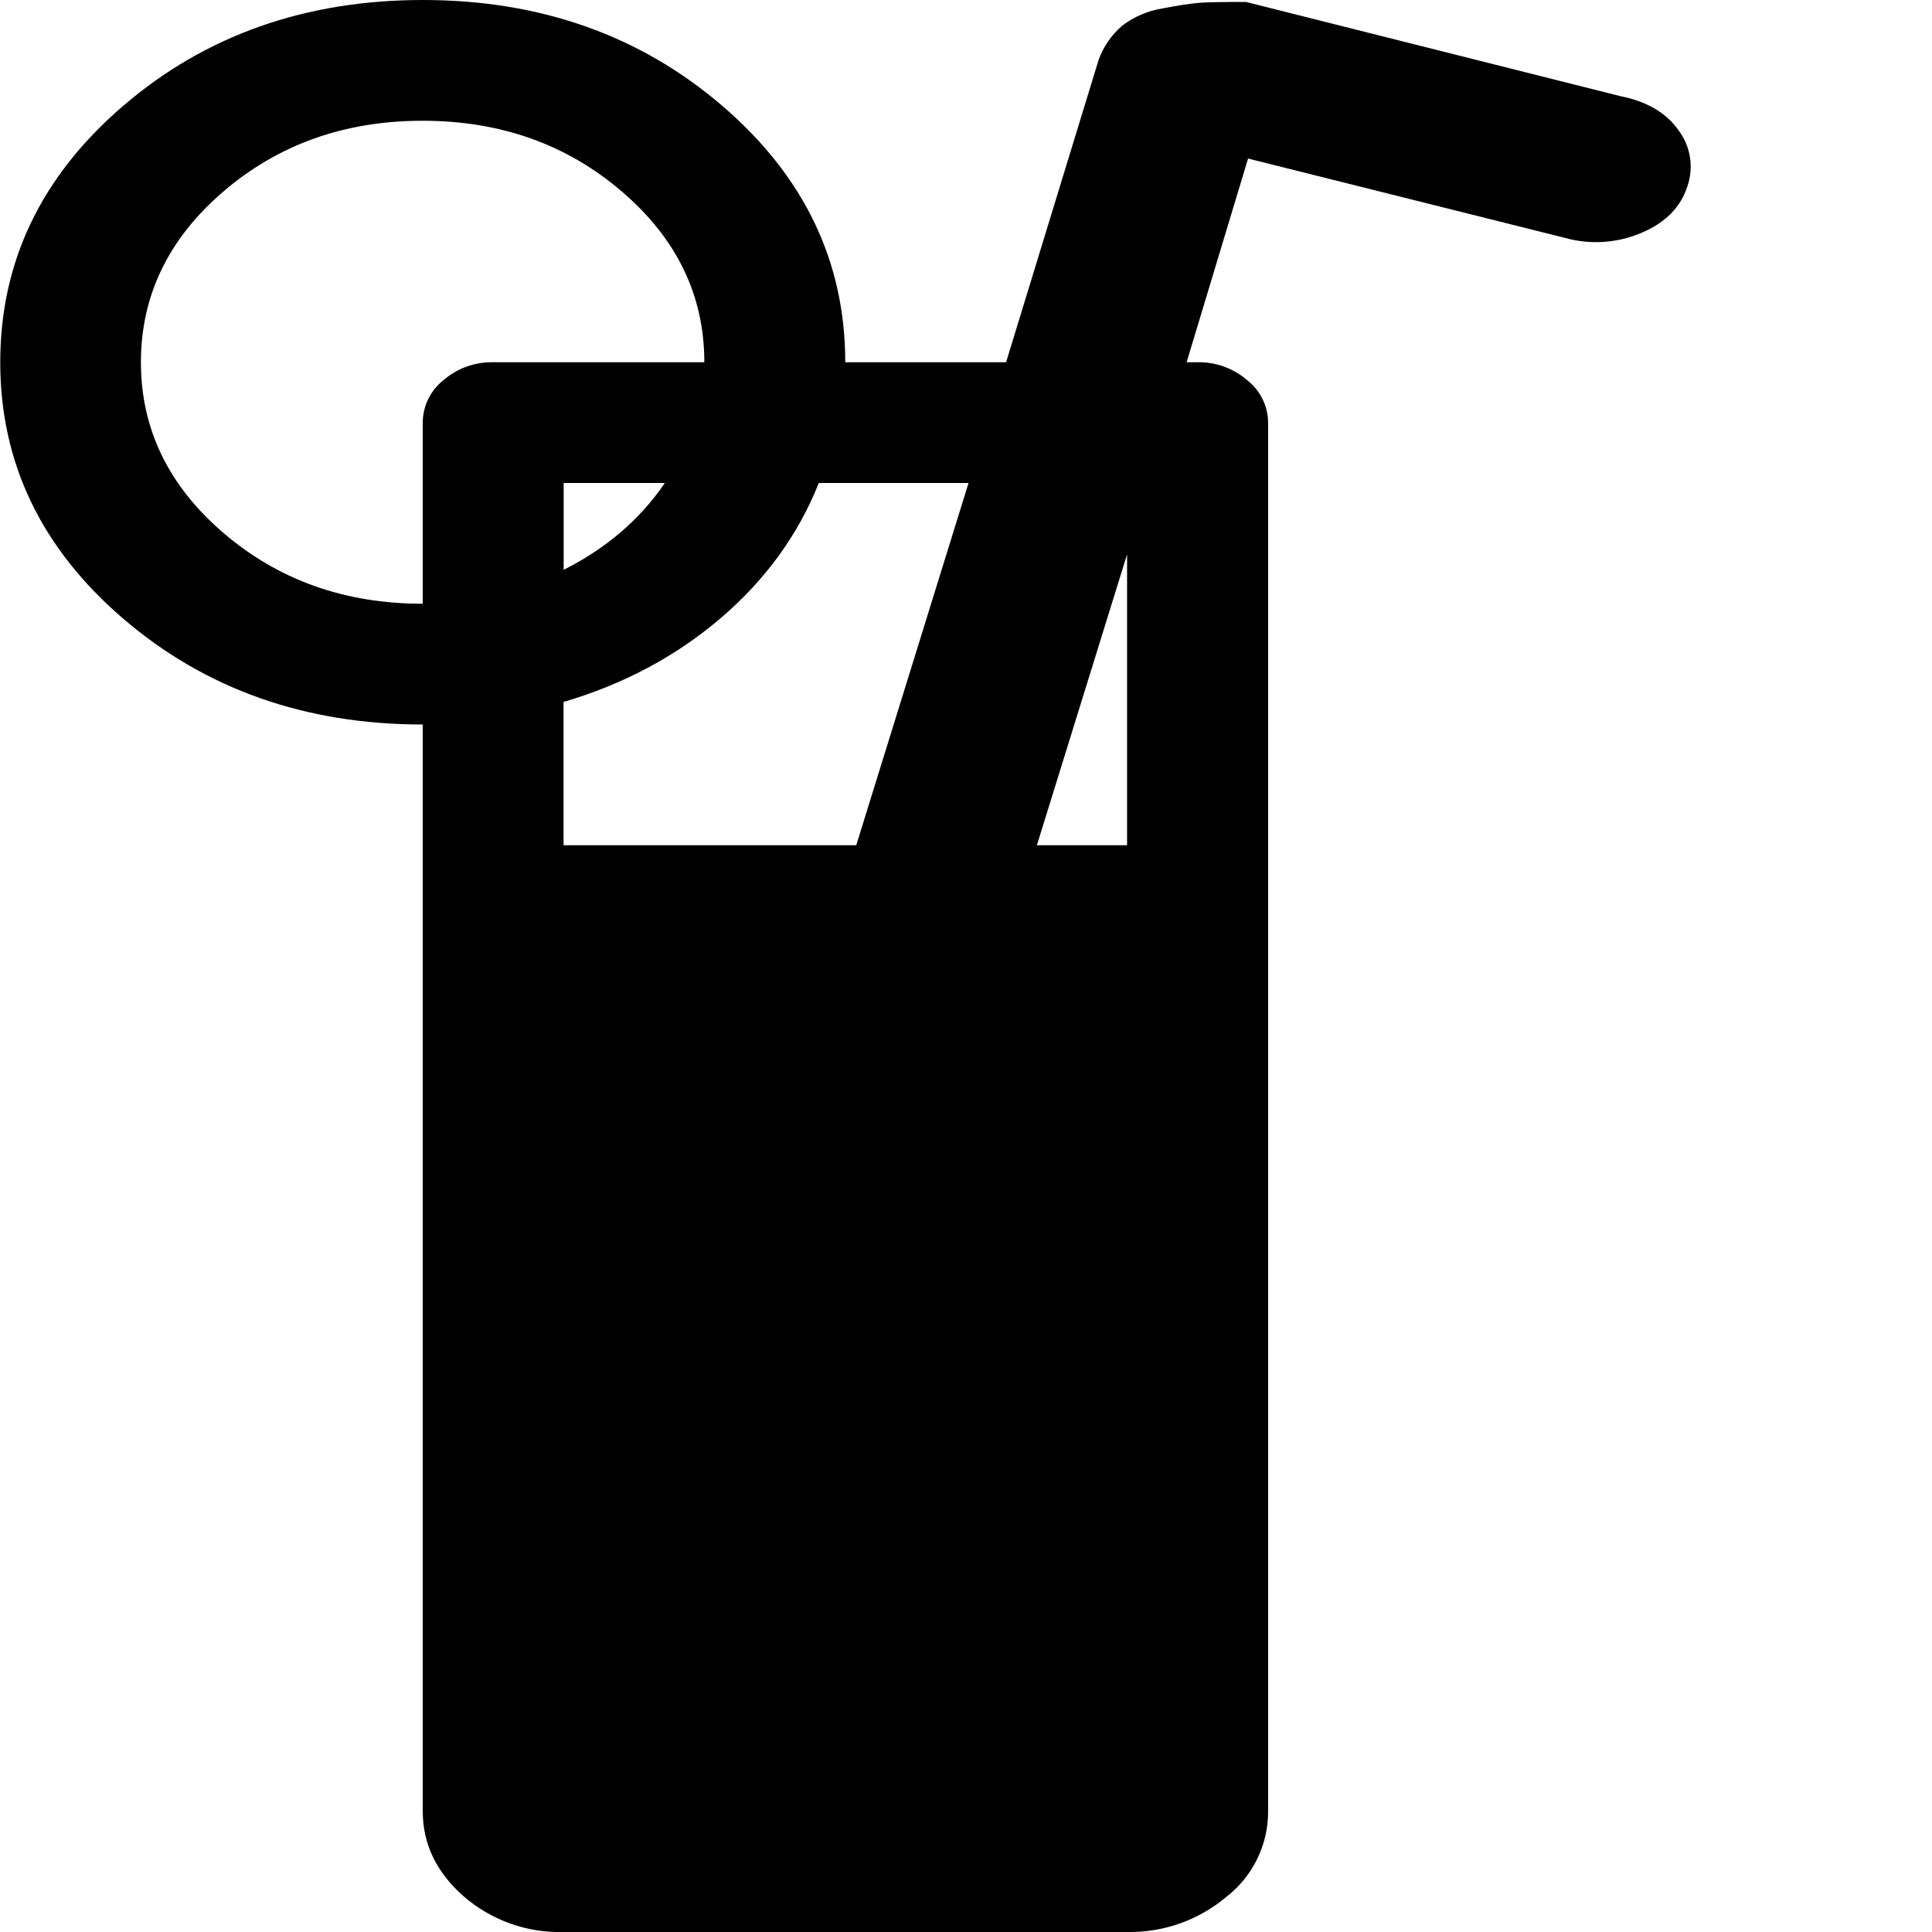
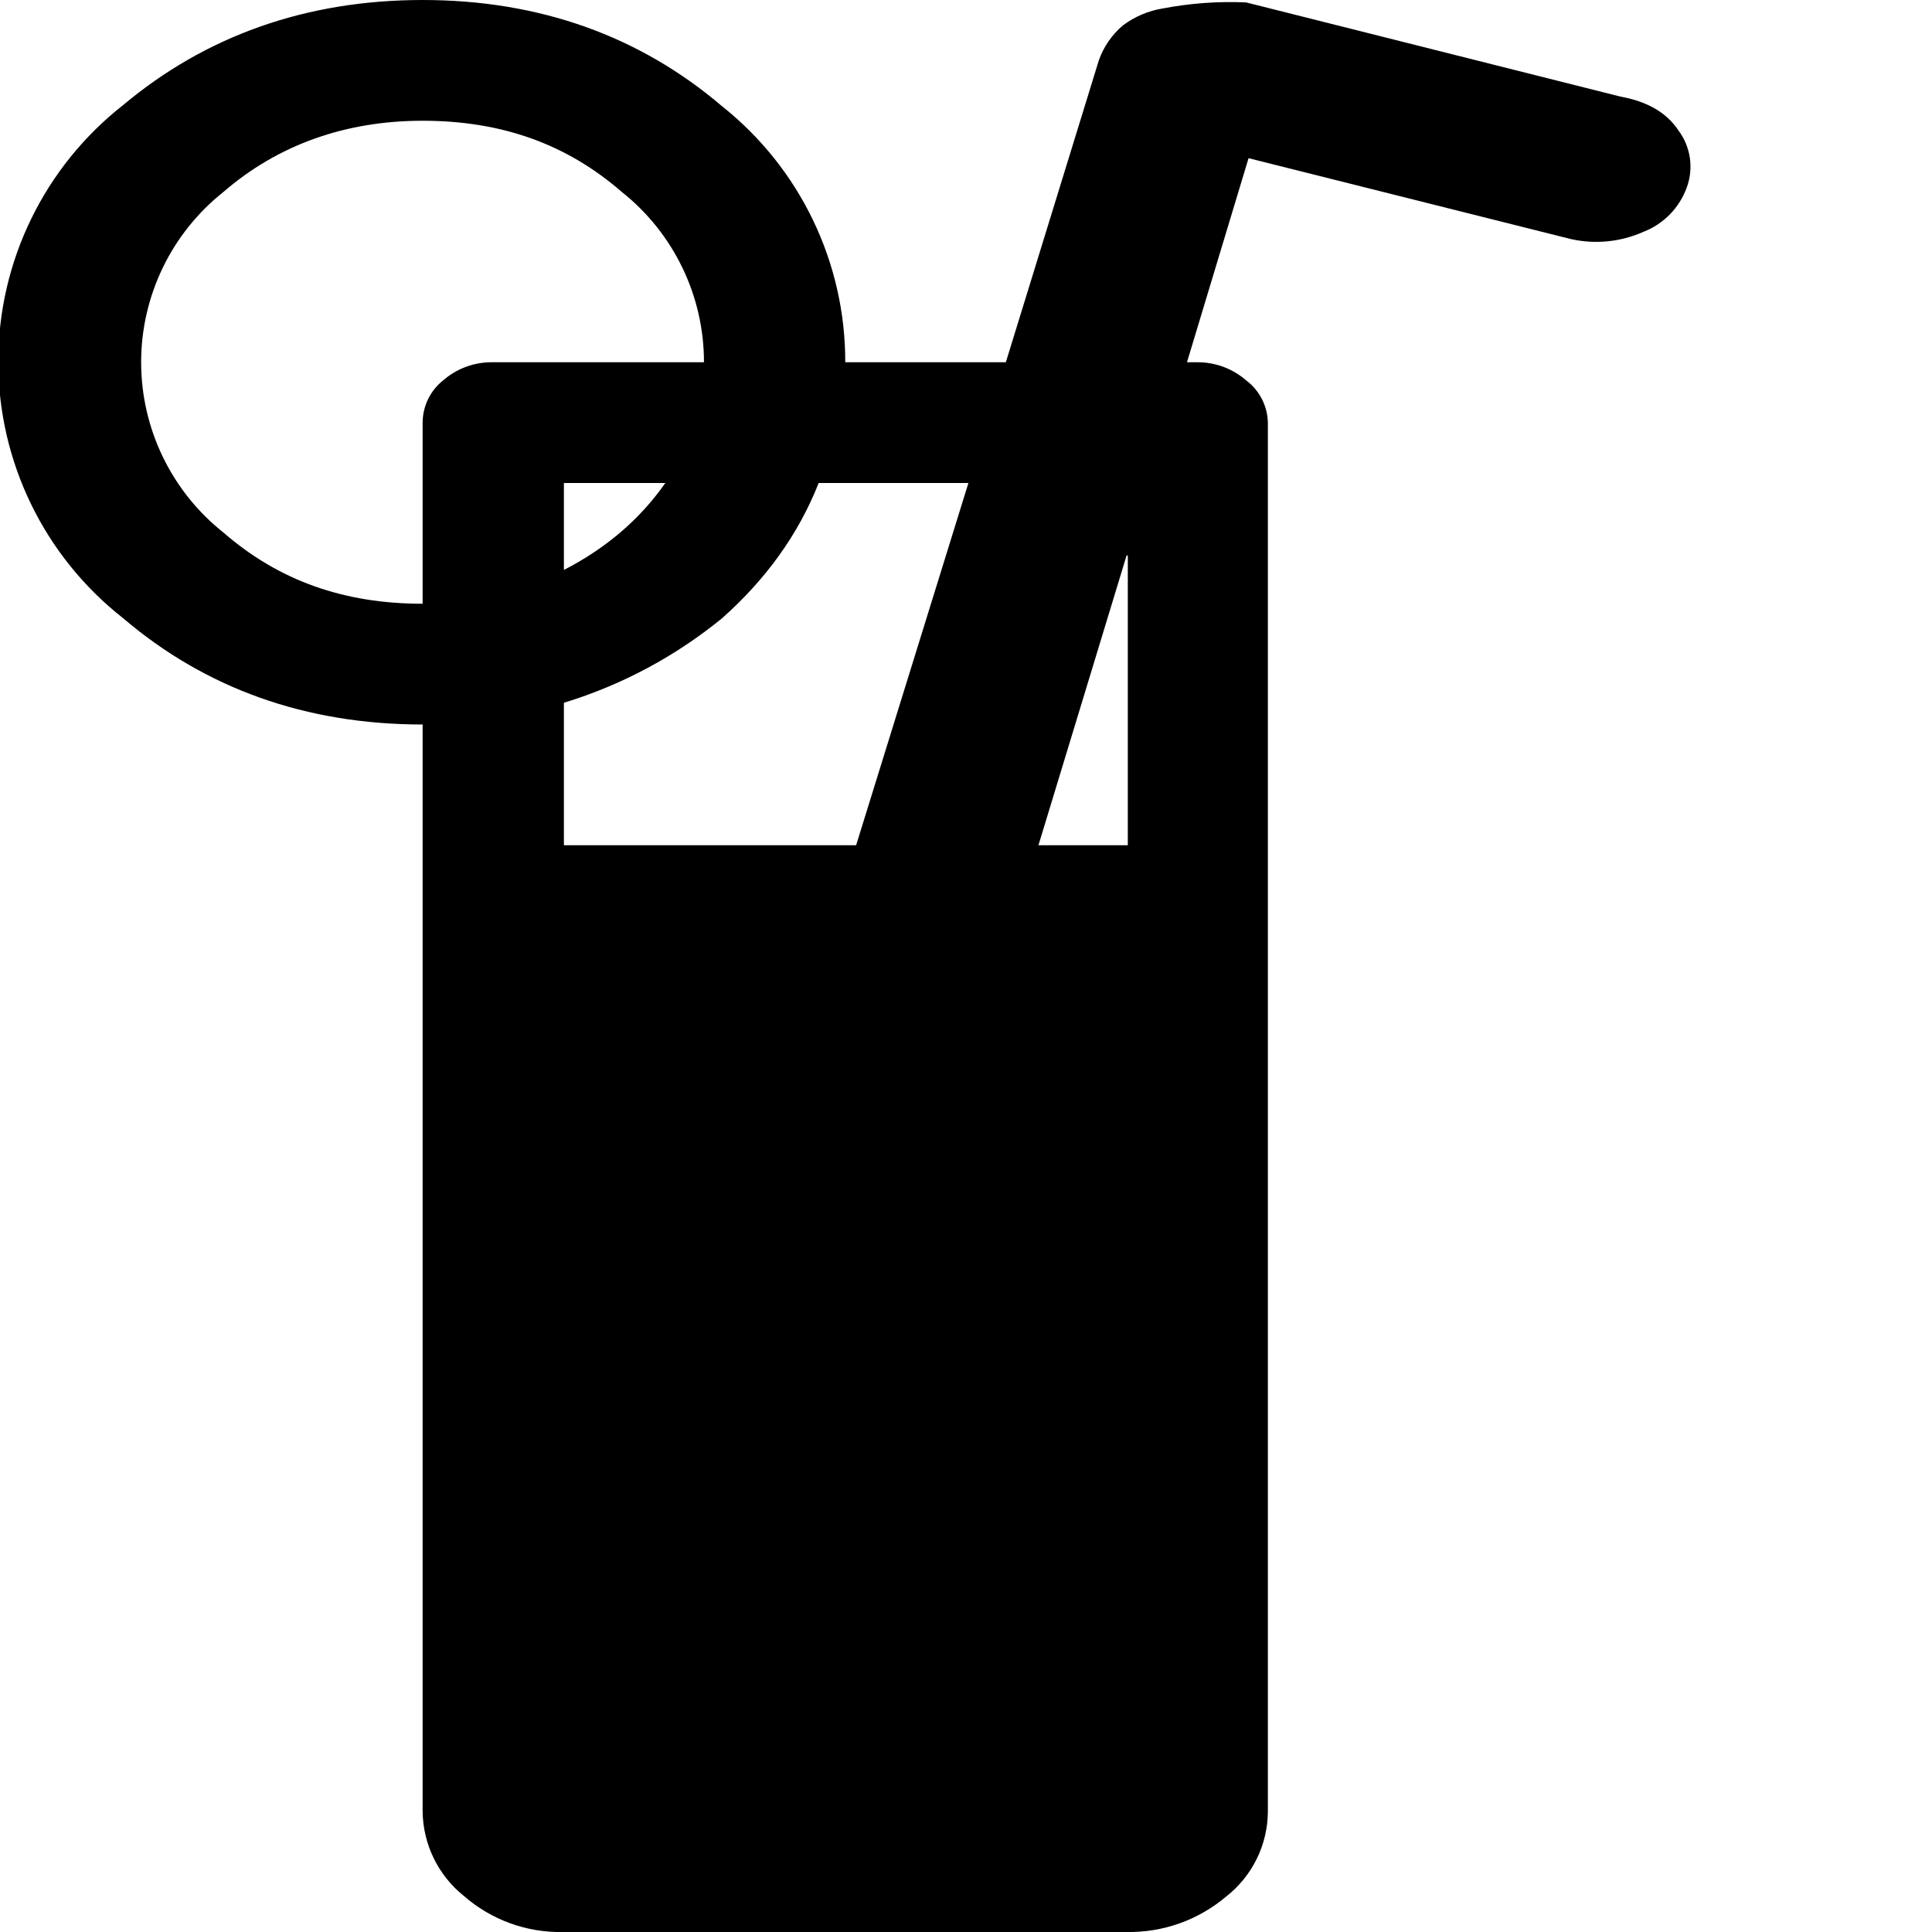
<svg xmlns="http://www.w3.org/2000/svg" width="16" height="16" fill="none">
-   <path d="M13.973 1.547c-.055.167-.176.292-.365.375a.96.96 0 0 1-.592.062l-2.68-.671L9.827 3h.091a.61.61 0 0 1 .41.148.45.45 0 0 1 .174.352V15a.892.892 0 0 1-.347.71 1.24 1.24 0 0 1-.82.29H4.668a1.21 1.21 0 0 1-.83-.297c-.224-.198-.337-.432-.337-.703V6c-.972 0-1.798-.292-2.479-.875C.342 4.542.002 3.833.002 3s.34-1.542 1.02-2.125C1.702.292 2.53 0 3.502 0 4.472 0 5.3.292 5.98.875 6.66 1.458 7 2.167 7 3h1.332L9.097.5a.669.669 0 0 1 .2-.29.748.748 0 0 1 .329-.14c.133-.026.237-.041.31-.047.072-.005.2-.007.382-.007l3.1.78c.218.043.379.136.482.282a.5.5 0 0 1 .073.469zM4.668 4.719c.352-.177.632-.417.838-.719h-.838v.719zM3.5 1c-.644 0-1.194.195-1.65.586-.455.39-.683.862-.683 1.414 0 .552.228 1.023.684 1.414.455.39 1.005.586 1.65.586V3.5a.45.45 0 0 1 .172-.352.61.61 0 0 1 .41-.148h1.75c0-.552-.227-1.023-.683-1.414C4.695 1.196 4.145 1 3.5 1zm3.281 3c-.17.427-.44.8-.81 1.117-.372.318-.806.55-1.304.696V7h2.424l.93-3h-1.24zm2.552.594L8.587 7h.747V4.594z" fill="currentColor" />
+   <path fill="currentColor" d="M13.97 1.55a.62.62 0 01-.36.37.96.96 0 01-.6.06l-2.67-.67L9.83 3h.09a.61.61 0 01.4.15.45.45 0 01.18.35V15a.9.9 0 01-.35.71 1.24 1.24 0 01-.82.29H4.67a1.21 1.21 0 01-.83-.3.91.91 0 01-.34-.7V6c-.97 0-1.8-.3-2.48-.88a2.7 2.7 0 010-4.25C1.7.3 2.53 0 3.5 0s1.8.3 2.48.88A2.7 2.7 0 017 3h1.33L9.1.5a.67.67 0 01.2-.29.75.75 0 01.33-.14 2.97 2.97 0 01.69-.05l3.1.78c.22.04.38.13.48.28a.5.5 0 01.07.47zm-9.3 3.17c.35-.18.63-.42.84-.72h-.84v.72zM3.5 1c-.64 0-1.2.2-1.65.59a1.8 1.8 0 000 2.82c.46.4 1 .59 1.65.59V3.5a.45.45 0 01.17-.35.61.61 0 01.41-.15h1.75a1.8 1.8 0 00-.68-1.41c-.46-.4-1-.59-1.65-.59zm3.28 3c-.17.43-.44.8-.8 1.12-.38.31-.82.55-1.31.7V7h2.42l.93-3H6.78zm2.55.6L8.6 7h.74V4.6z" />
</svg>
